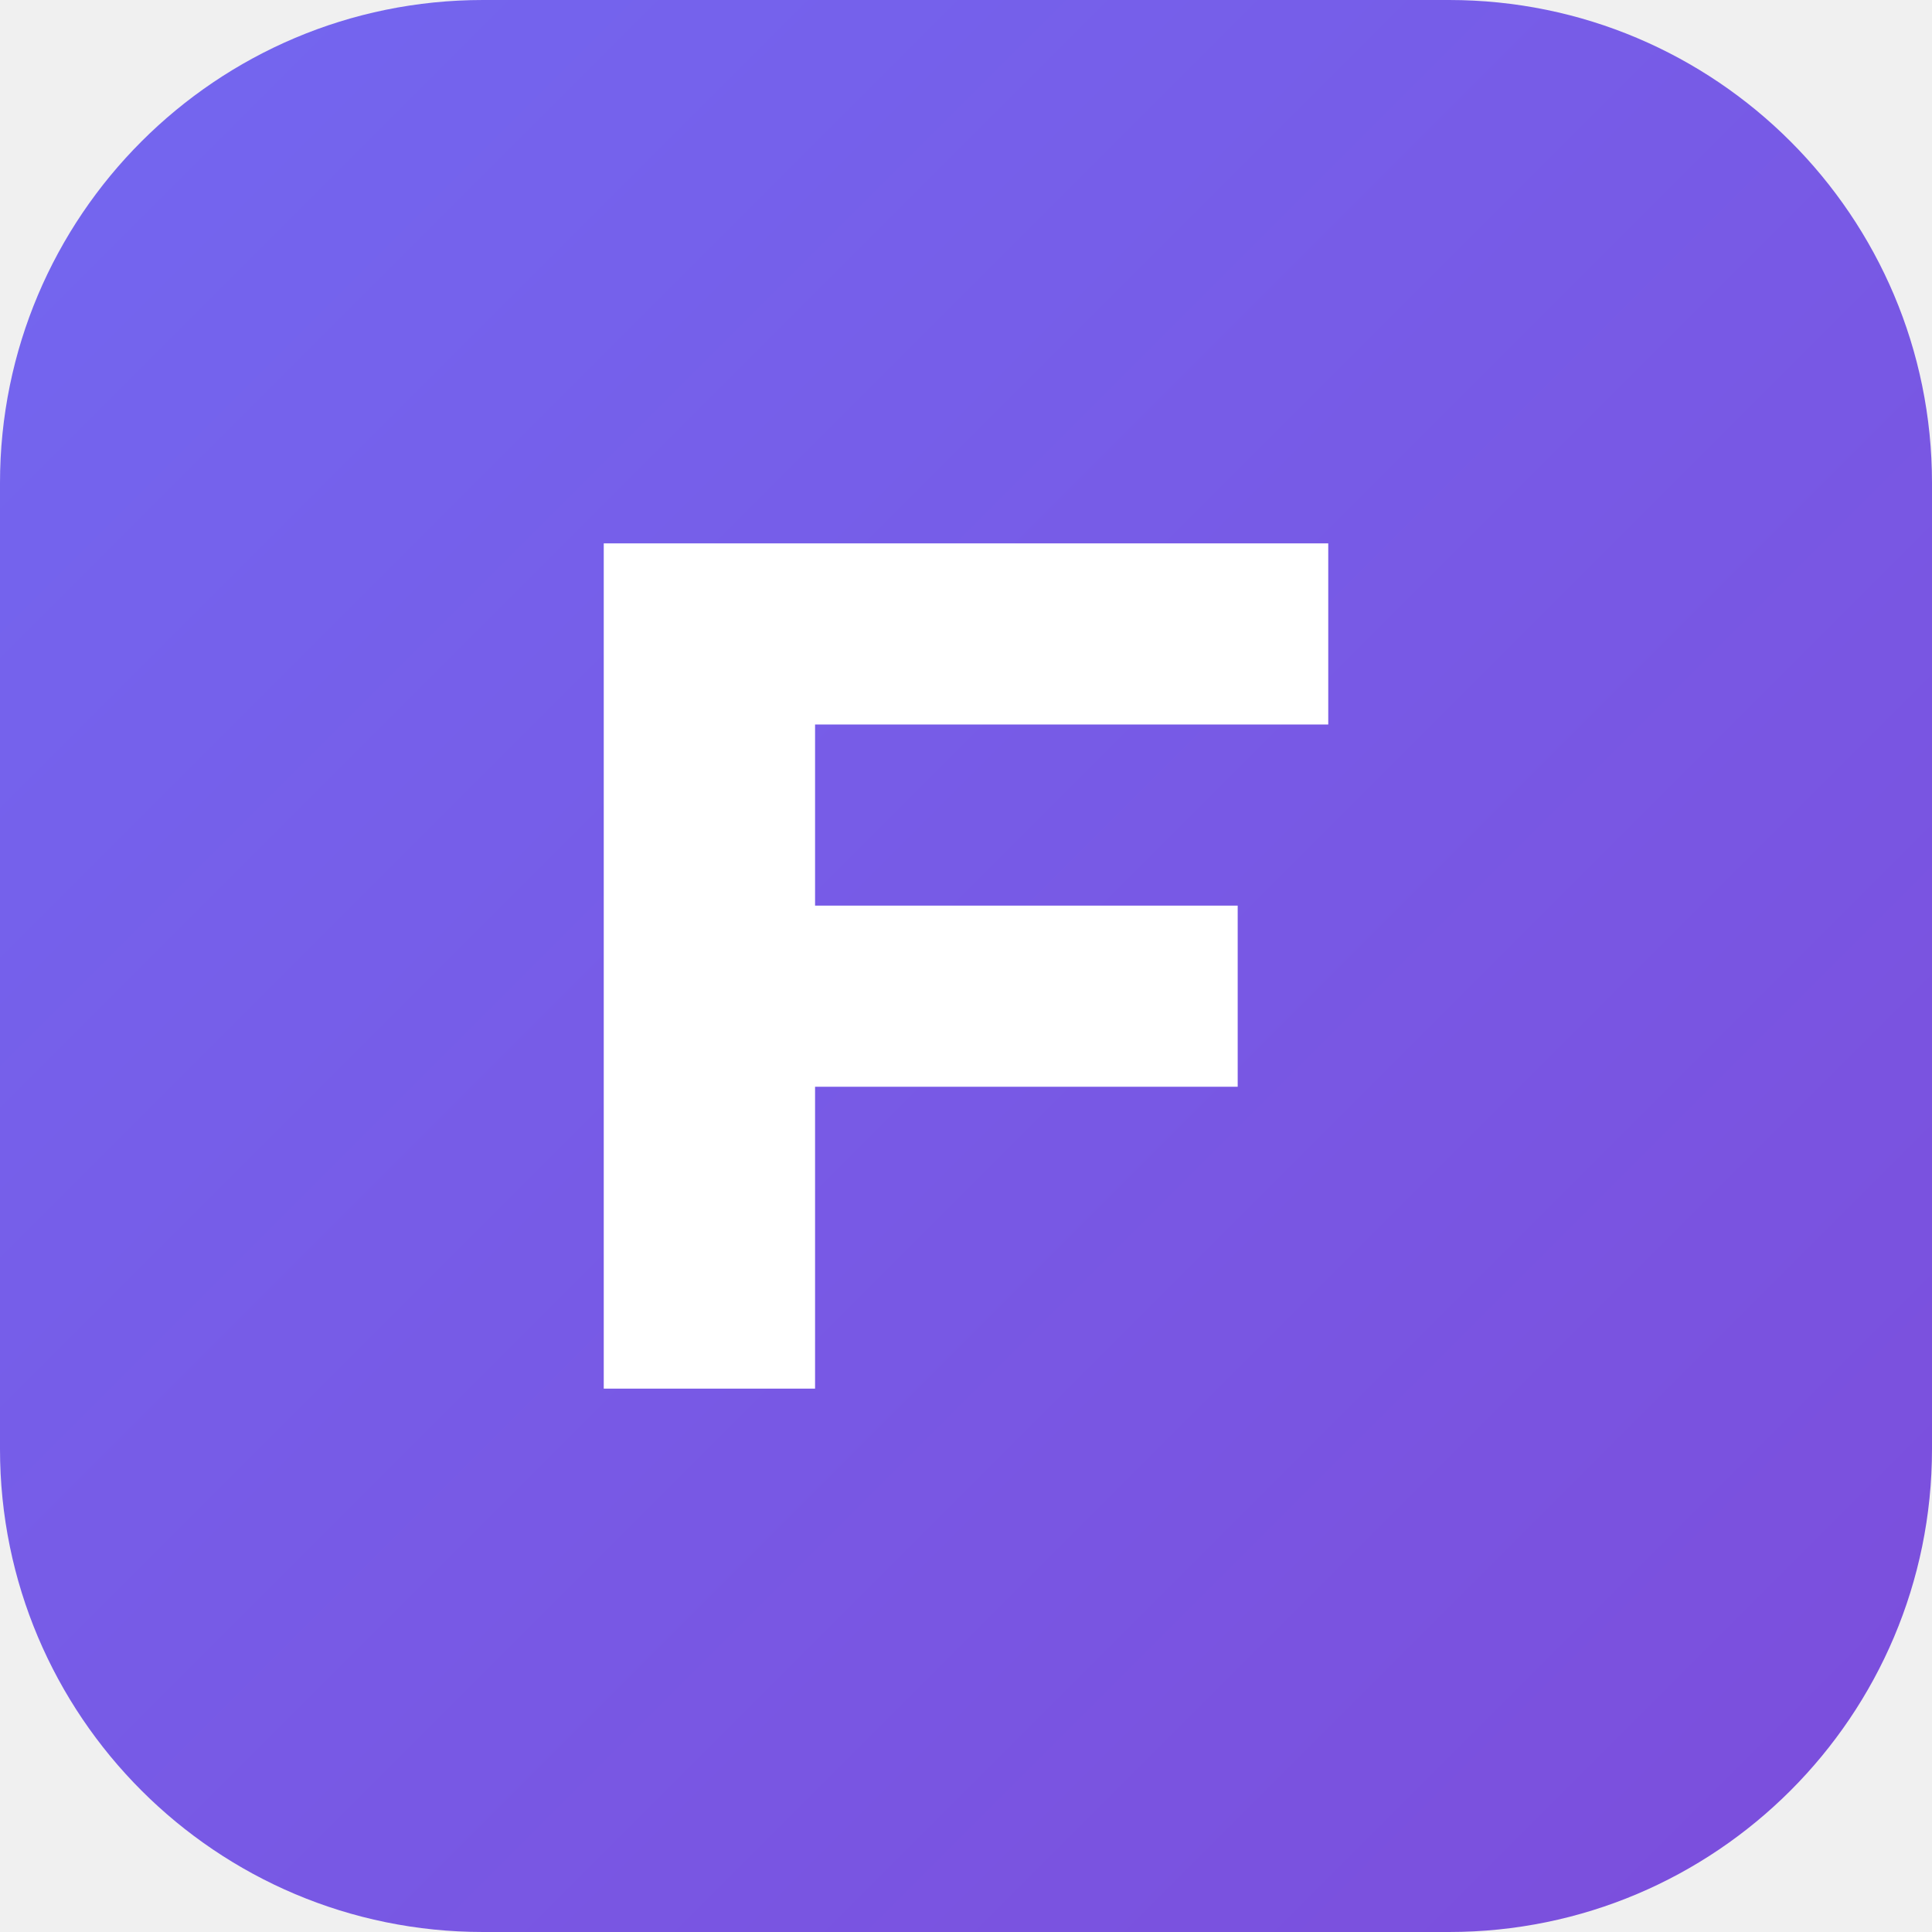
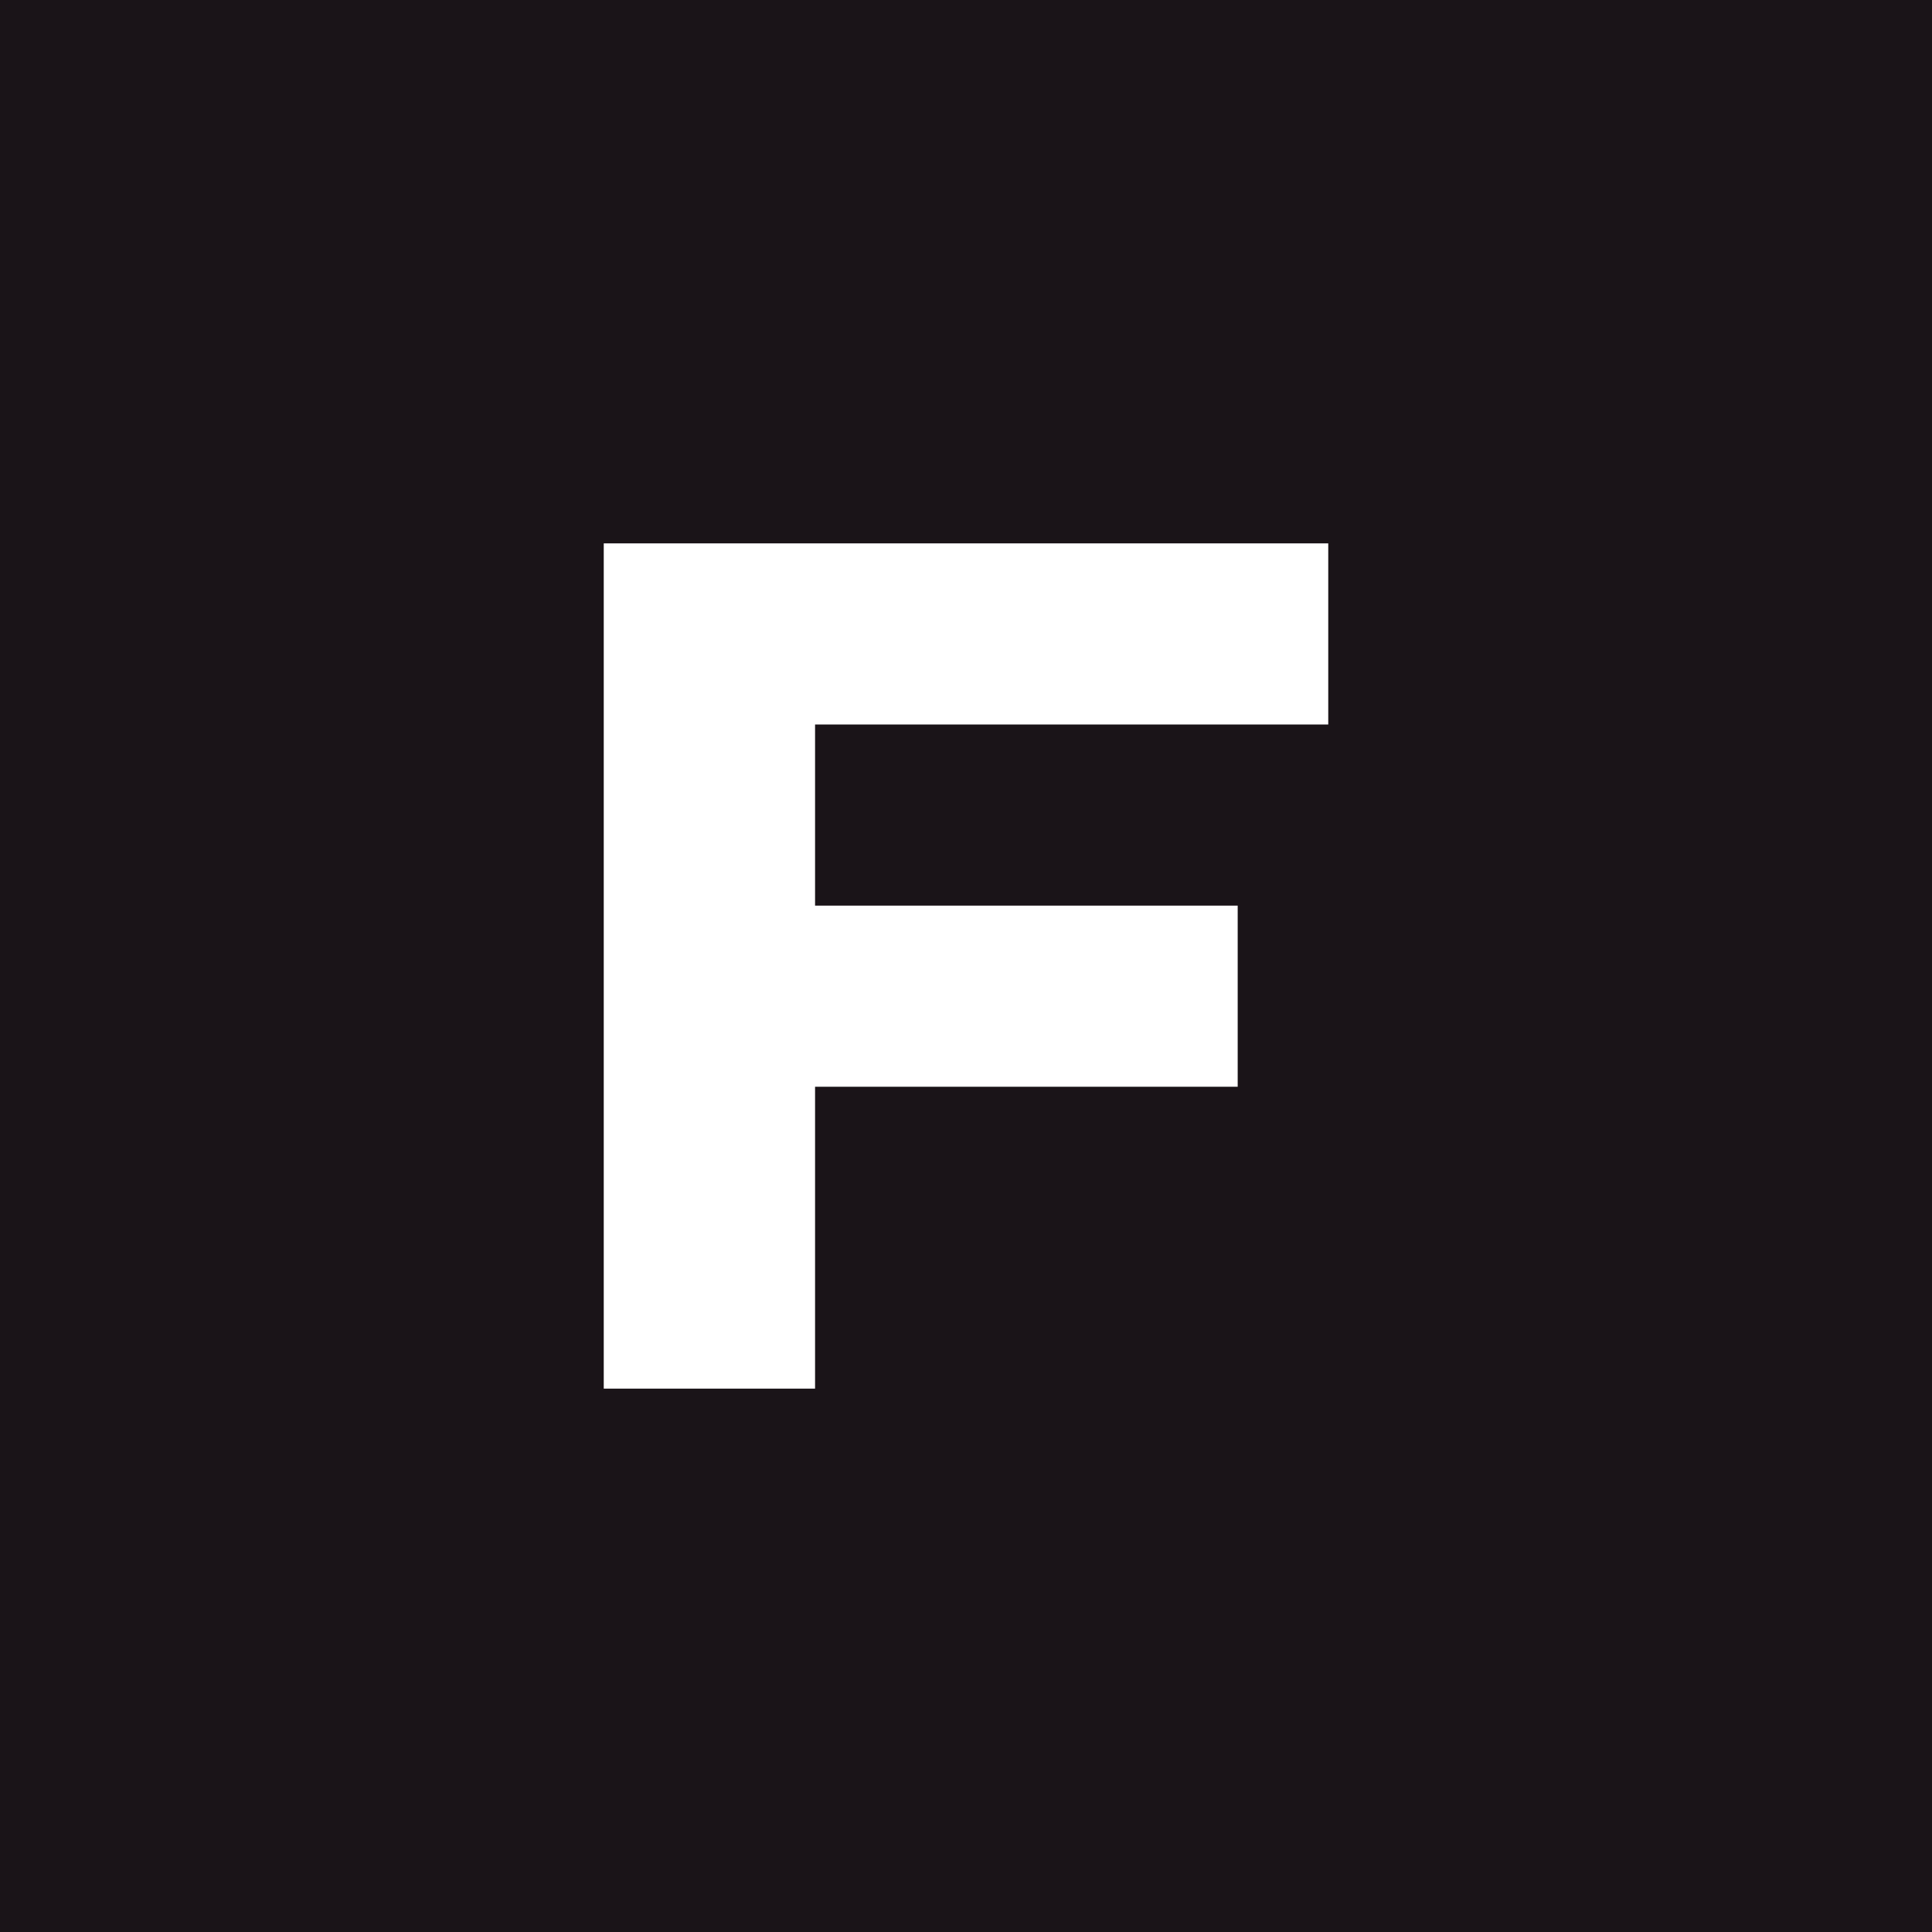
<svg xmlns="http://www.w3.org/2000/svg" viewBox="0 0 64 64">
  <defs>
    <linearGradient id="g" x1="0" y1="0" x2="1" y2="1">
-       <stop offset="0" stop-color="#7367f0" />
-       <stop offset="1" stop-color="#7c4ddb" />
+       <stop offset="0" stop-color="#1a1418" />
+       <stop offset="1" stop-color="#1a1418" />
    </linearGradient>
  </defs>
-   <rect width="64" height="64" rx="16" fill="url(#g)" />
+   <rect width="64" height="64" rx="0" fill="url(#g)" />
  <path d="M20 46V18h24v6H27v6h14v6H27v10z" fill="#fff" />
</svg>
